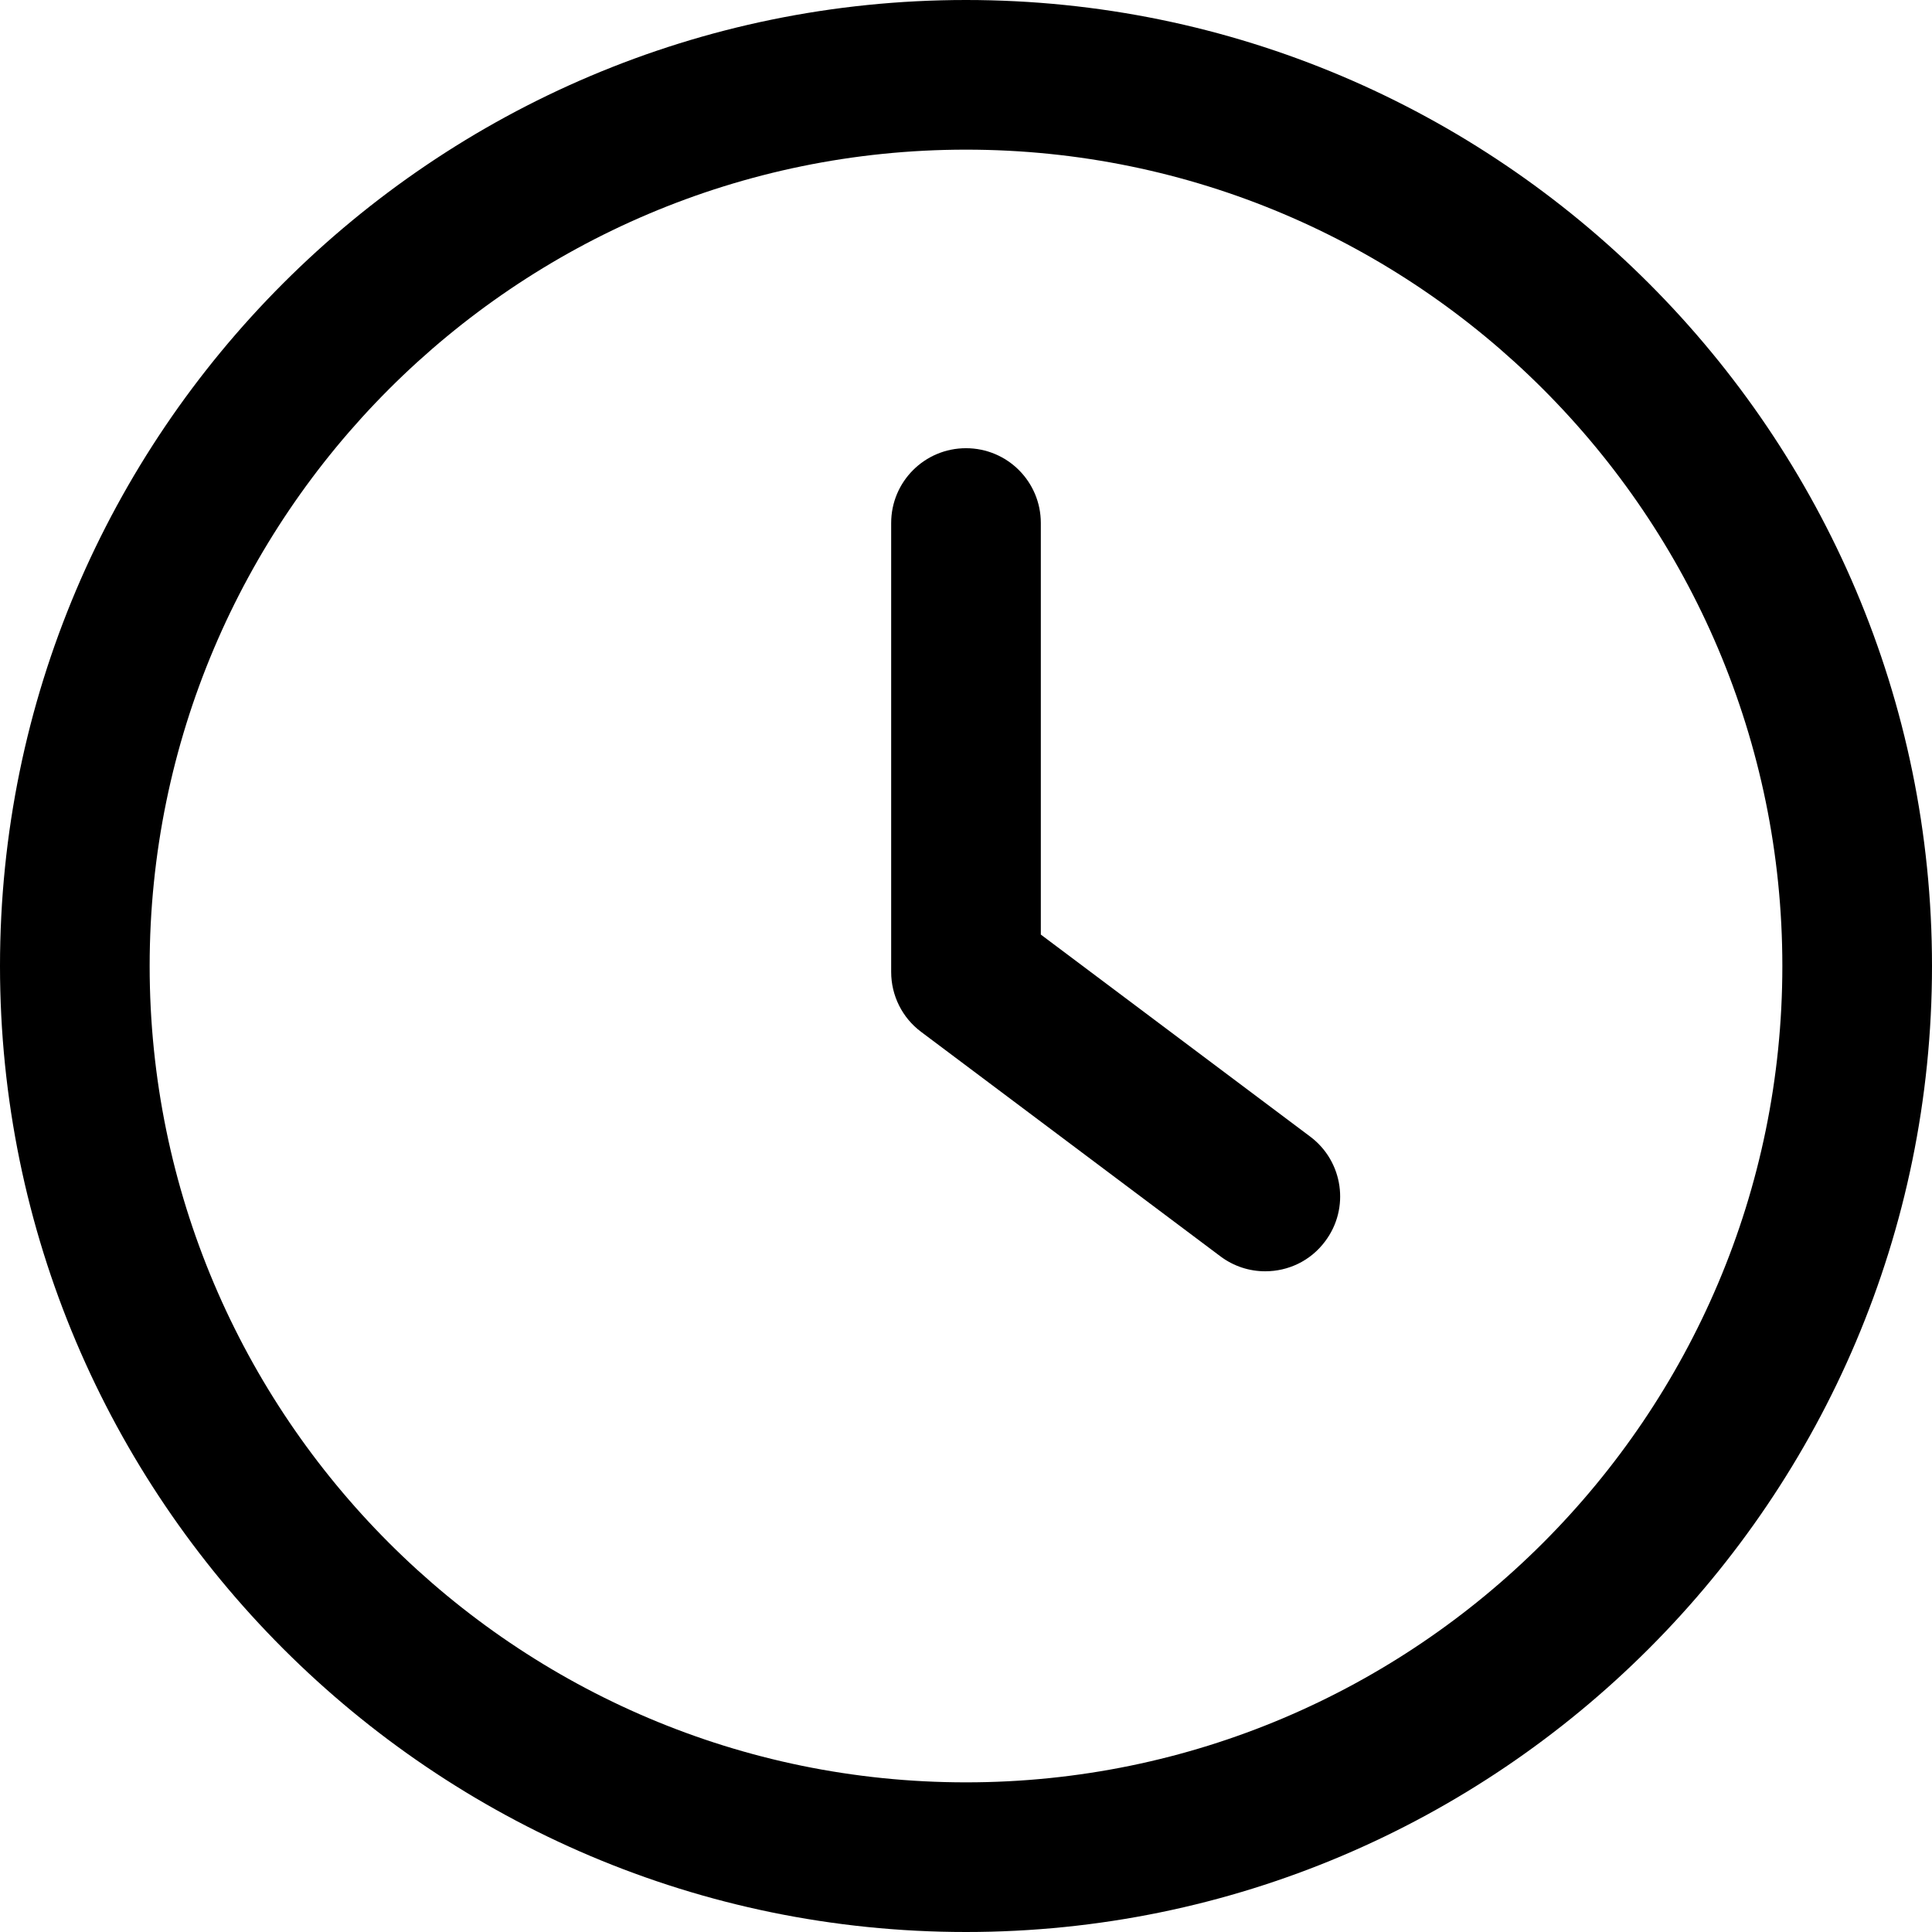
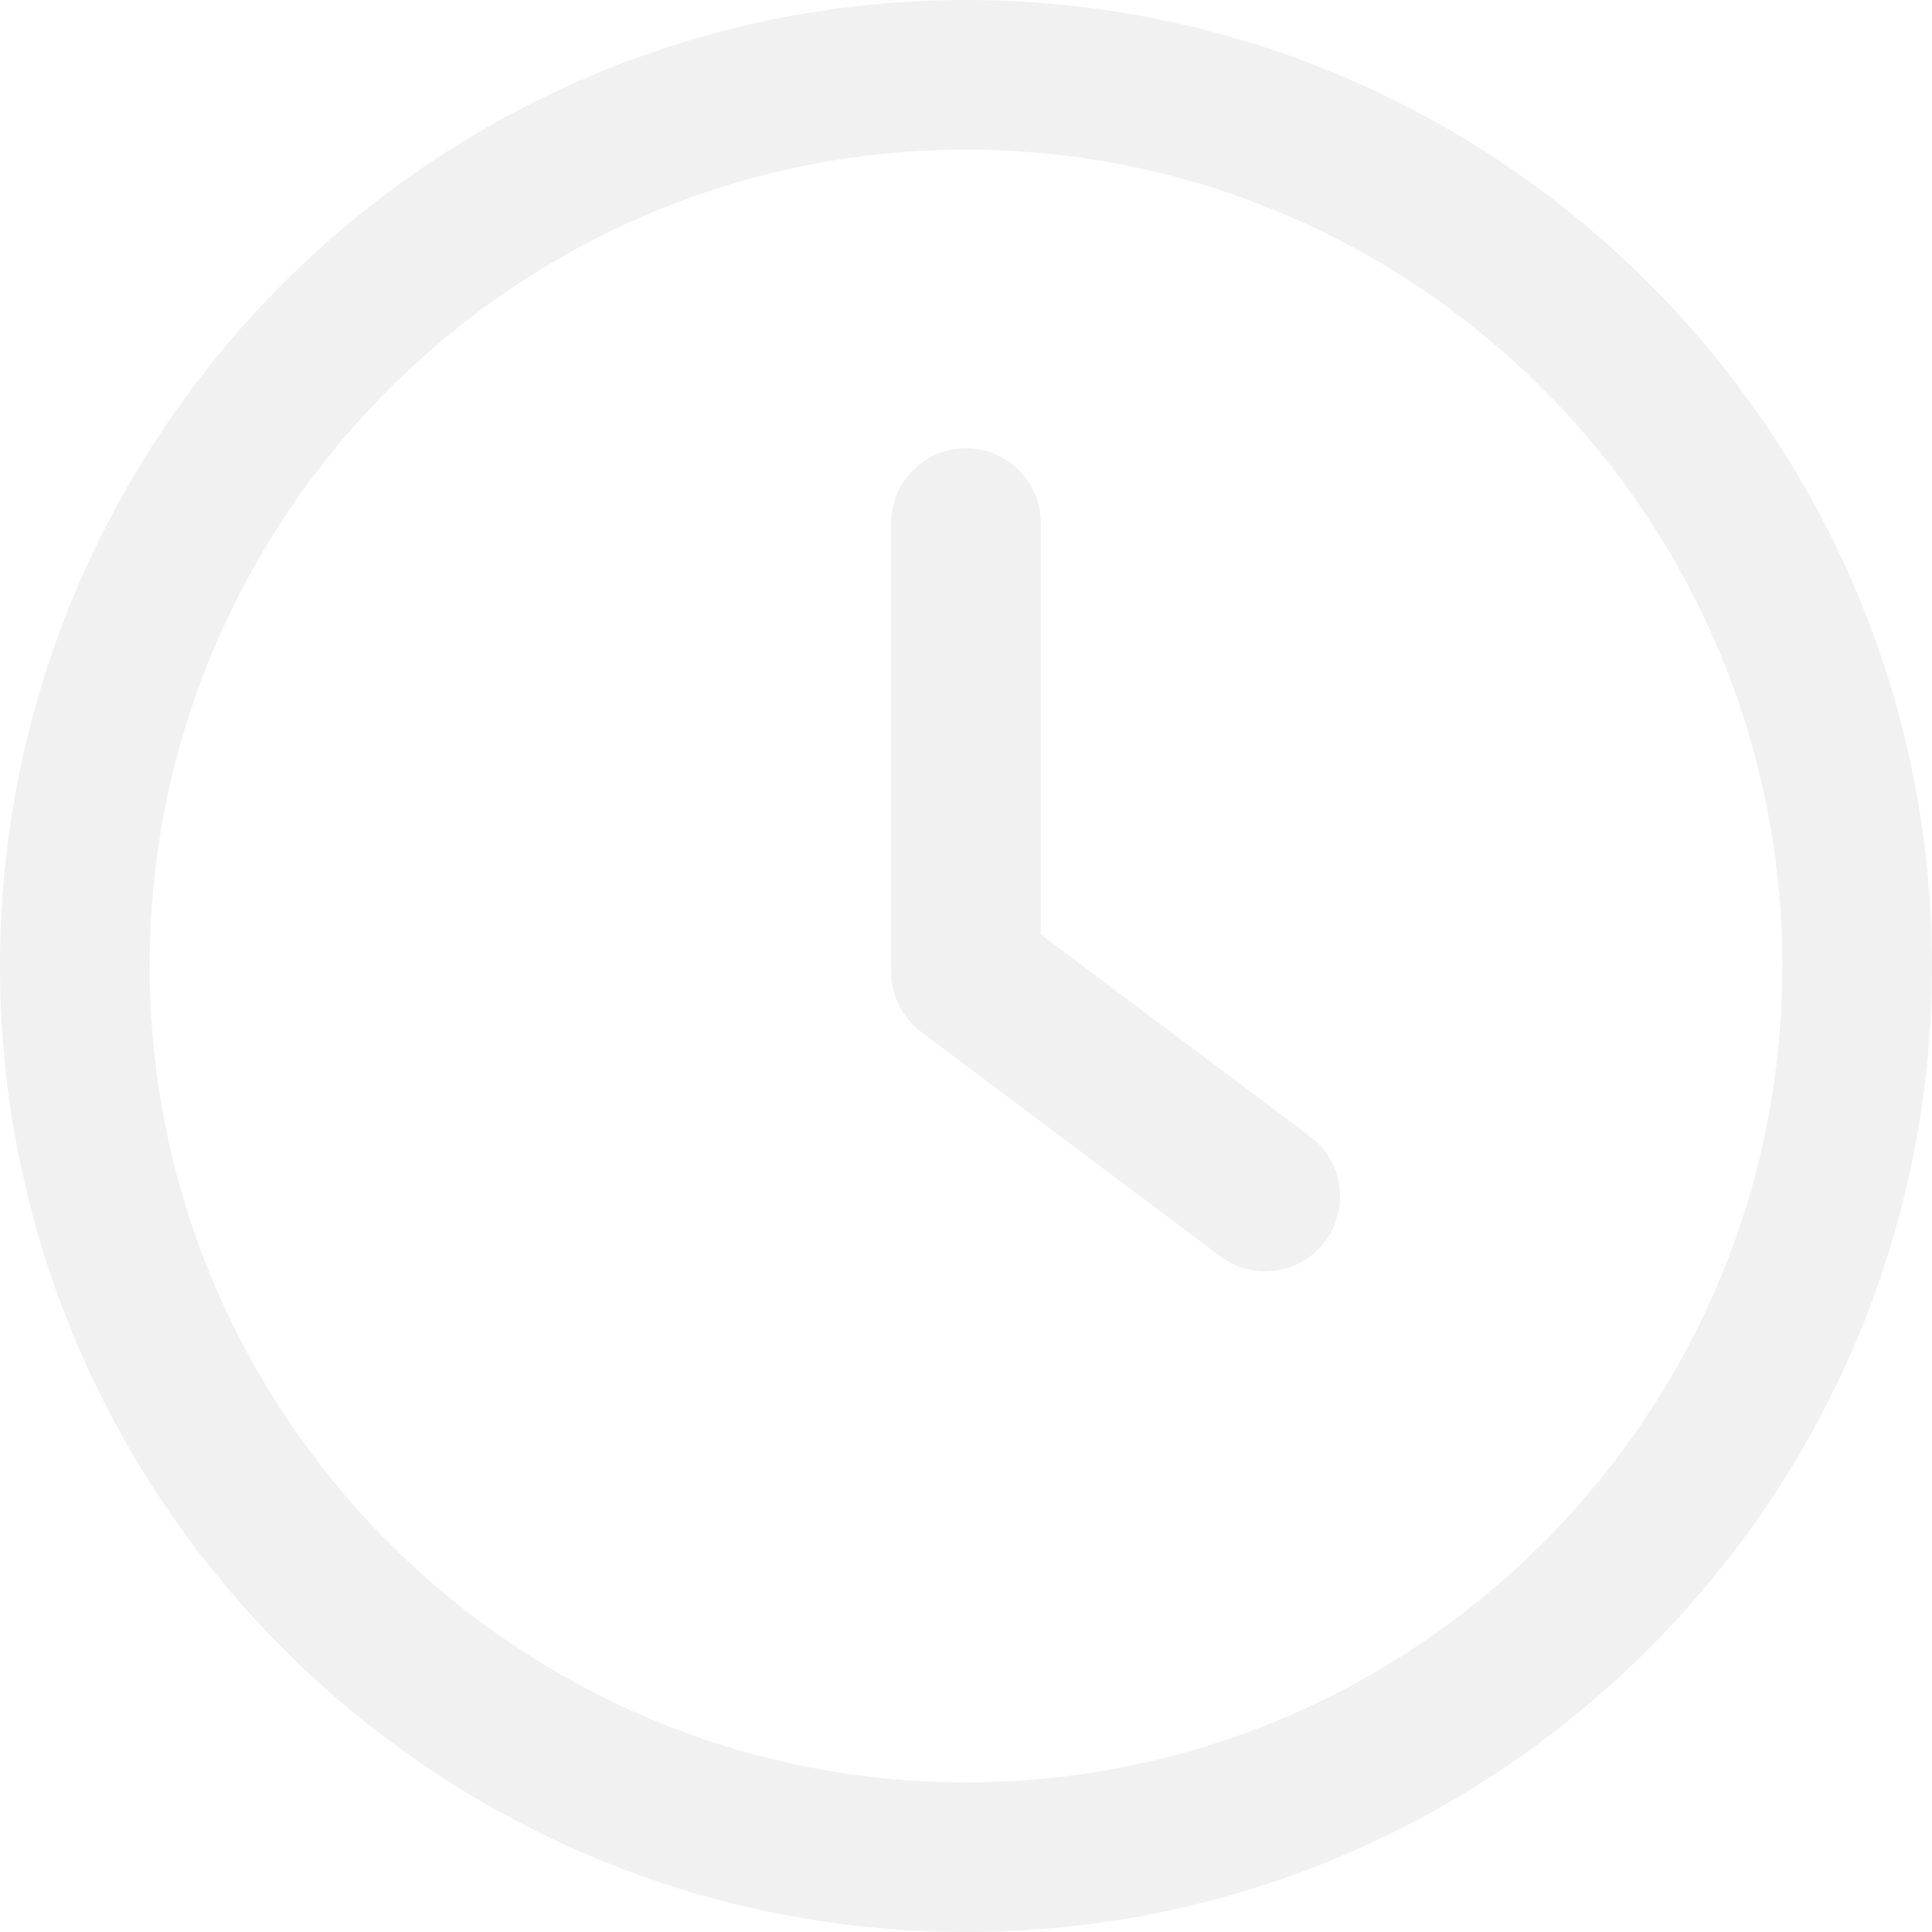
<svg xmlns="http://www.w3.org/2000/svg" version="1.1" id="Capa_1" x="0px" y="0px" viewBox="0 0 512 512" style="enable-background:new 0 0 512 512;" xml:space="preserve">
  <g>
    <g>
-       <path d="M347.216,301.211l-71.387-53.54V138.609c0-10.966-8.864-19.83-19.83-19.83c-10.966,0-19.83,8.864-19.83,19.83v118.978    c0,6.246,2.935,12.136,7.932,15.864l79.318,59.489c3.569,2.677,7.734,3.966,11.878,3.966c6.048,0,11.997-2.717,15.884-7.952    C357.766,320.208,355.981,307.775,347.216,301.211z" />
+       <path d="M347.216,301.211l-71.387-53.54V138.609c0-10.966-8.864-19.83-19.83-19.83c-10.966,0-19.83,8.864-19.83,19.83v118.978    c0,6.246,2.935,12.136,7.932,15.864l79.318,59.489c3.569,2.677,7.734,3.966,11.878,3.966c6.048,0,11.997-2.717,15.884-7.952    C357.766,320.208,355.981,307.775,347.216,301.211z" fill="#f1f1f1" />
    </g>
  </g>
  <g>
    <g>
-       <path d="M256,0C114.833,0,0,114.833,0,256s114.833,256,256,256s256-114.833,256-256S397.167,0,256,0z M256,472.341    c-119.275,0-216.341-97.066-216.341-216.341S136.725,39.659,256,39.659c119.295,0,216.341,97.066,216.341,216.341    S375.275,472.341,256,472.341z" />
+       <path d="M256,0C114.833,0,0,114.833,0,256s114.833,256,256,256s256-114.833,256-256S397.167,0,256,0z M256,472.341    c-119.275,0-216.341-97.066-216.341-216.341S136.725,39.659,256,39.659c119.295,0,216.341,97.066,216.341,216.341    S375.275,472.341,256,472.341z" fill="#f1f1f1" />
    </g>
  </g>
  <g>
</g>
  <g>
</g>
  <g>
</g>
  <g>
</g>
  <g>
</g>
  <g>
</g>
  <g>
</g>
  <g>
</g>
  <g>
</g>
  <g>
</g>
  <g>
</g>
  <g>
</g>
  <g>
</g>
  <g>
</g>
  <g>
</g>
</svg>
